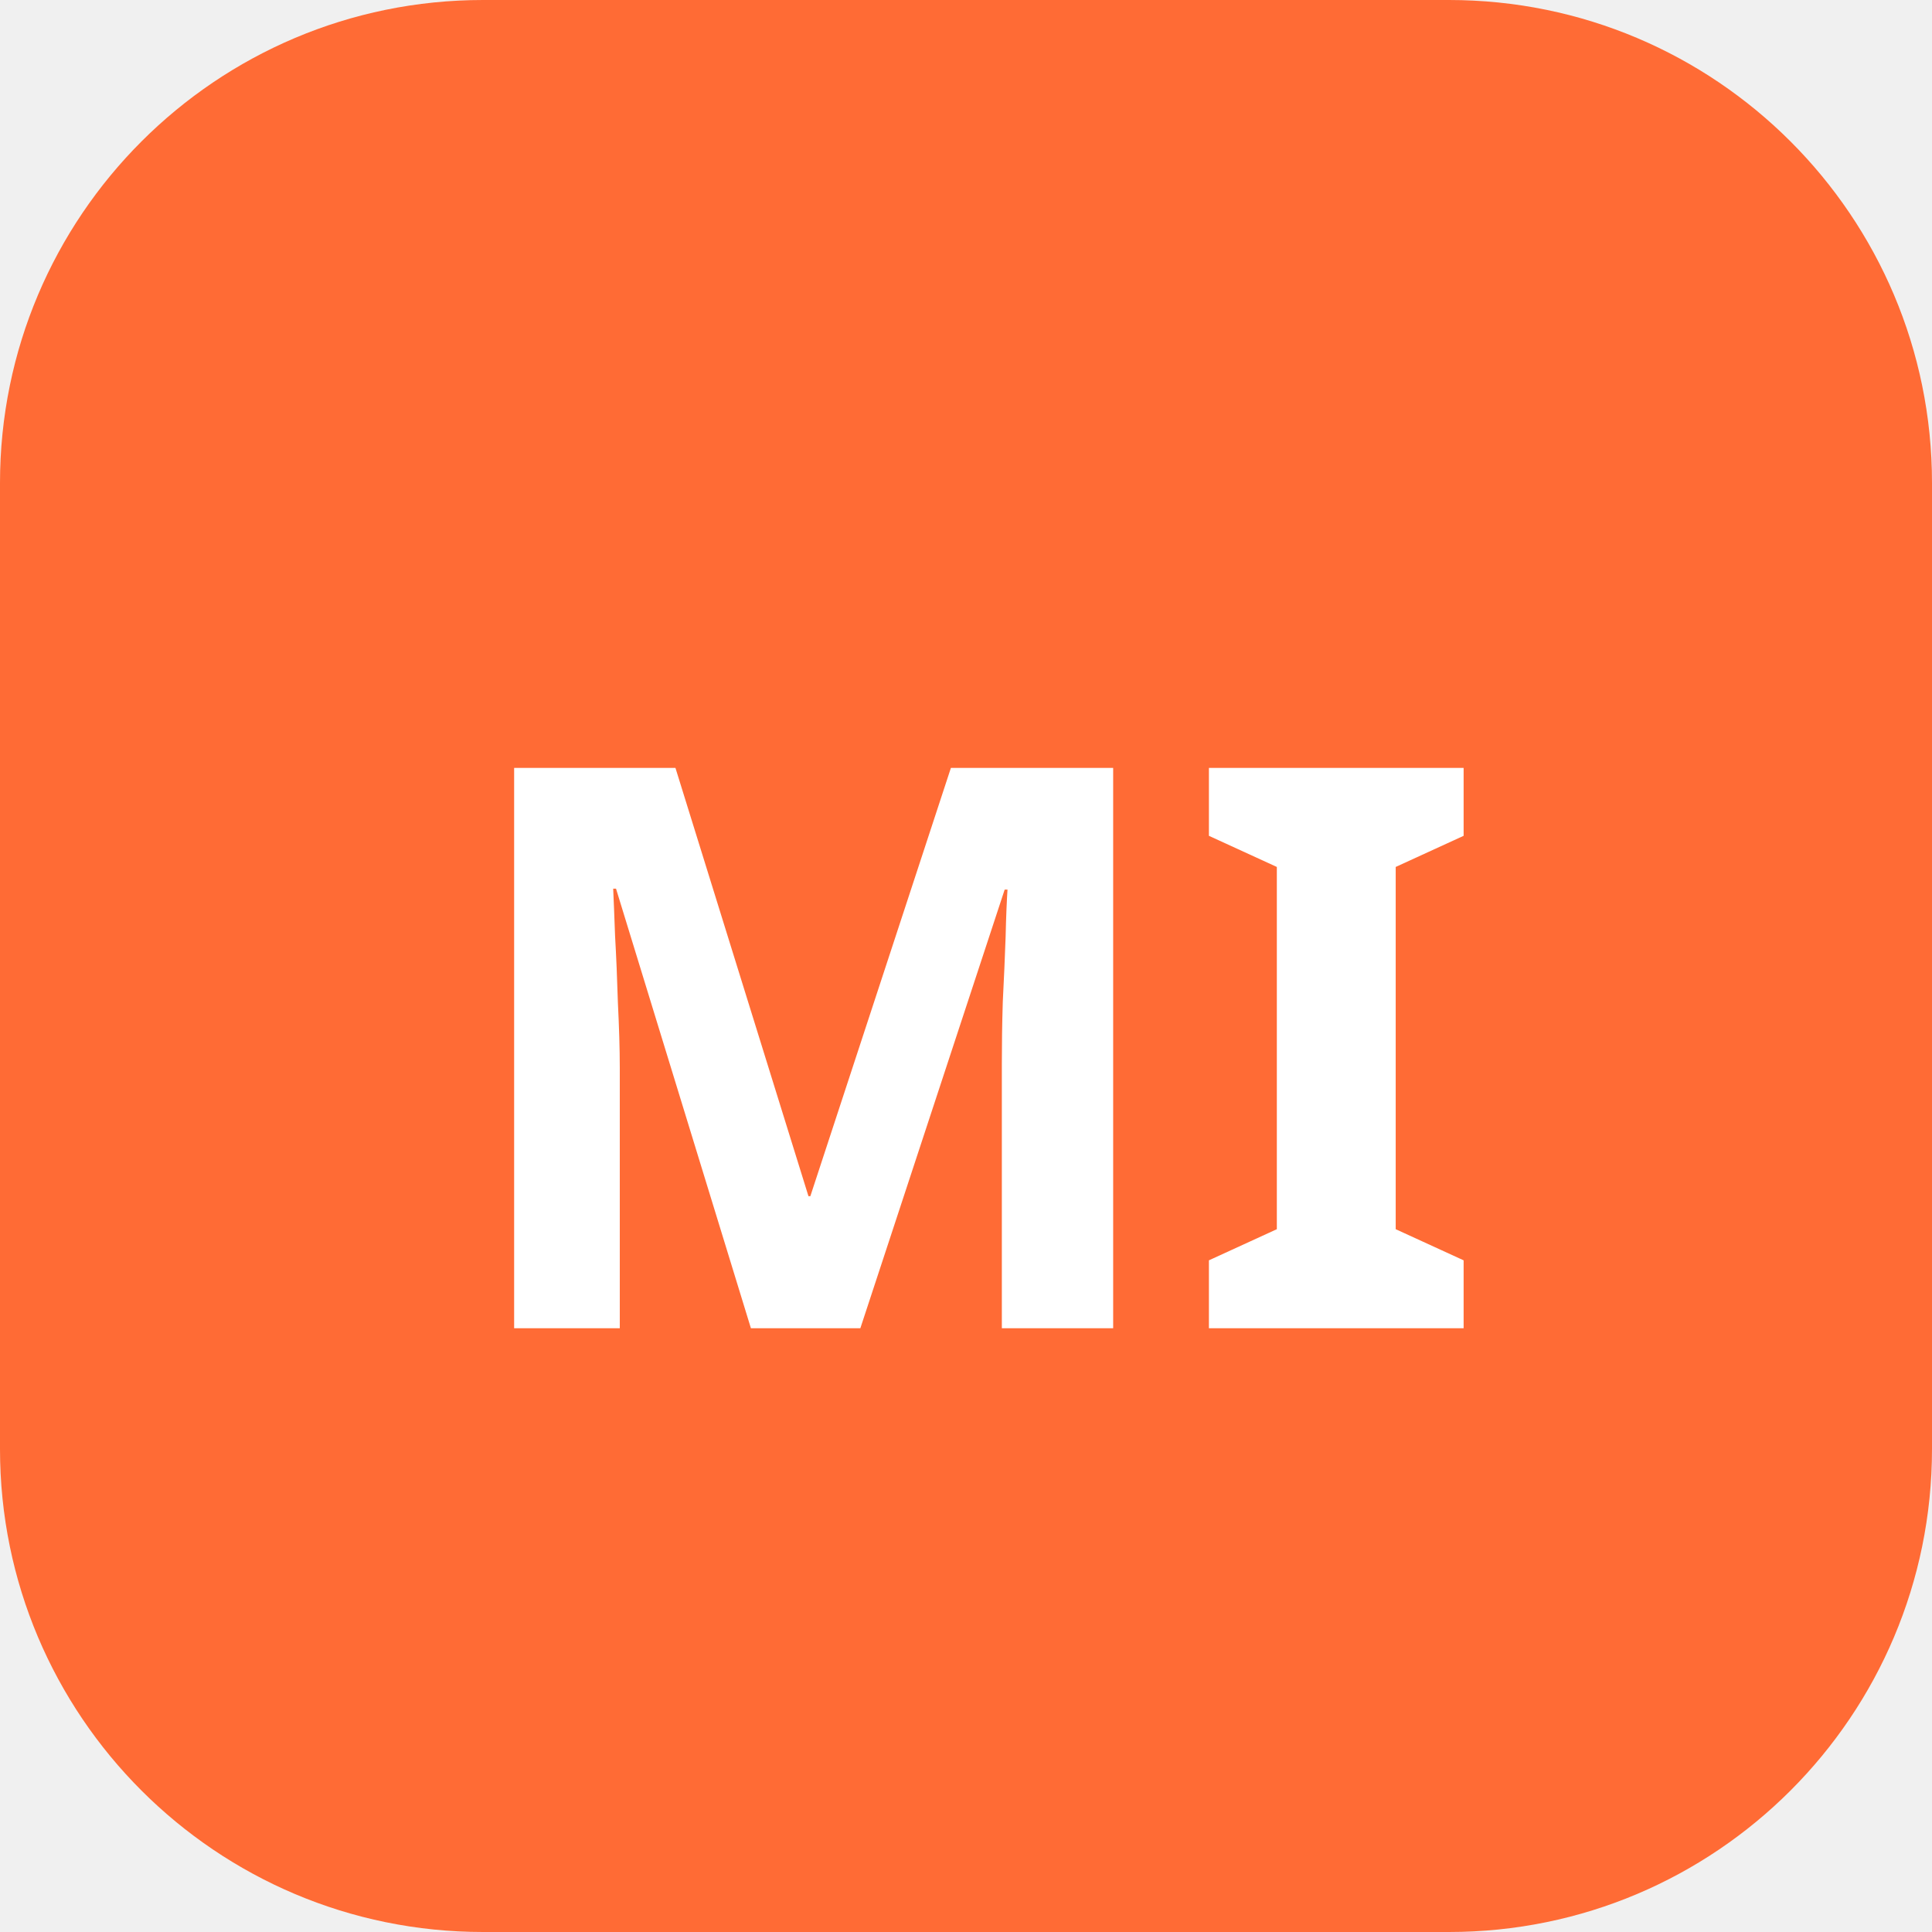
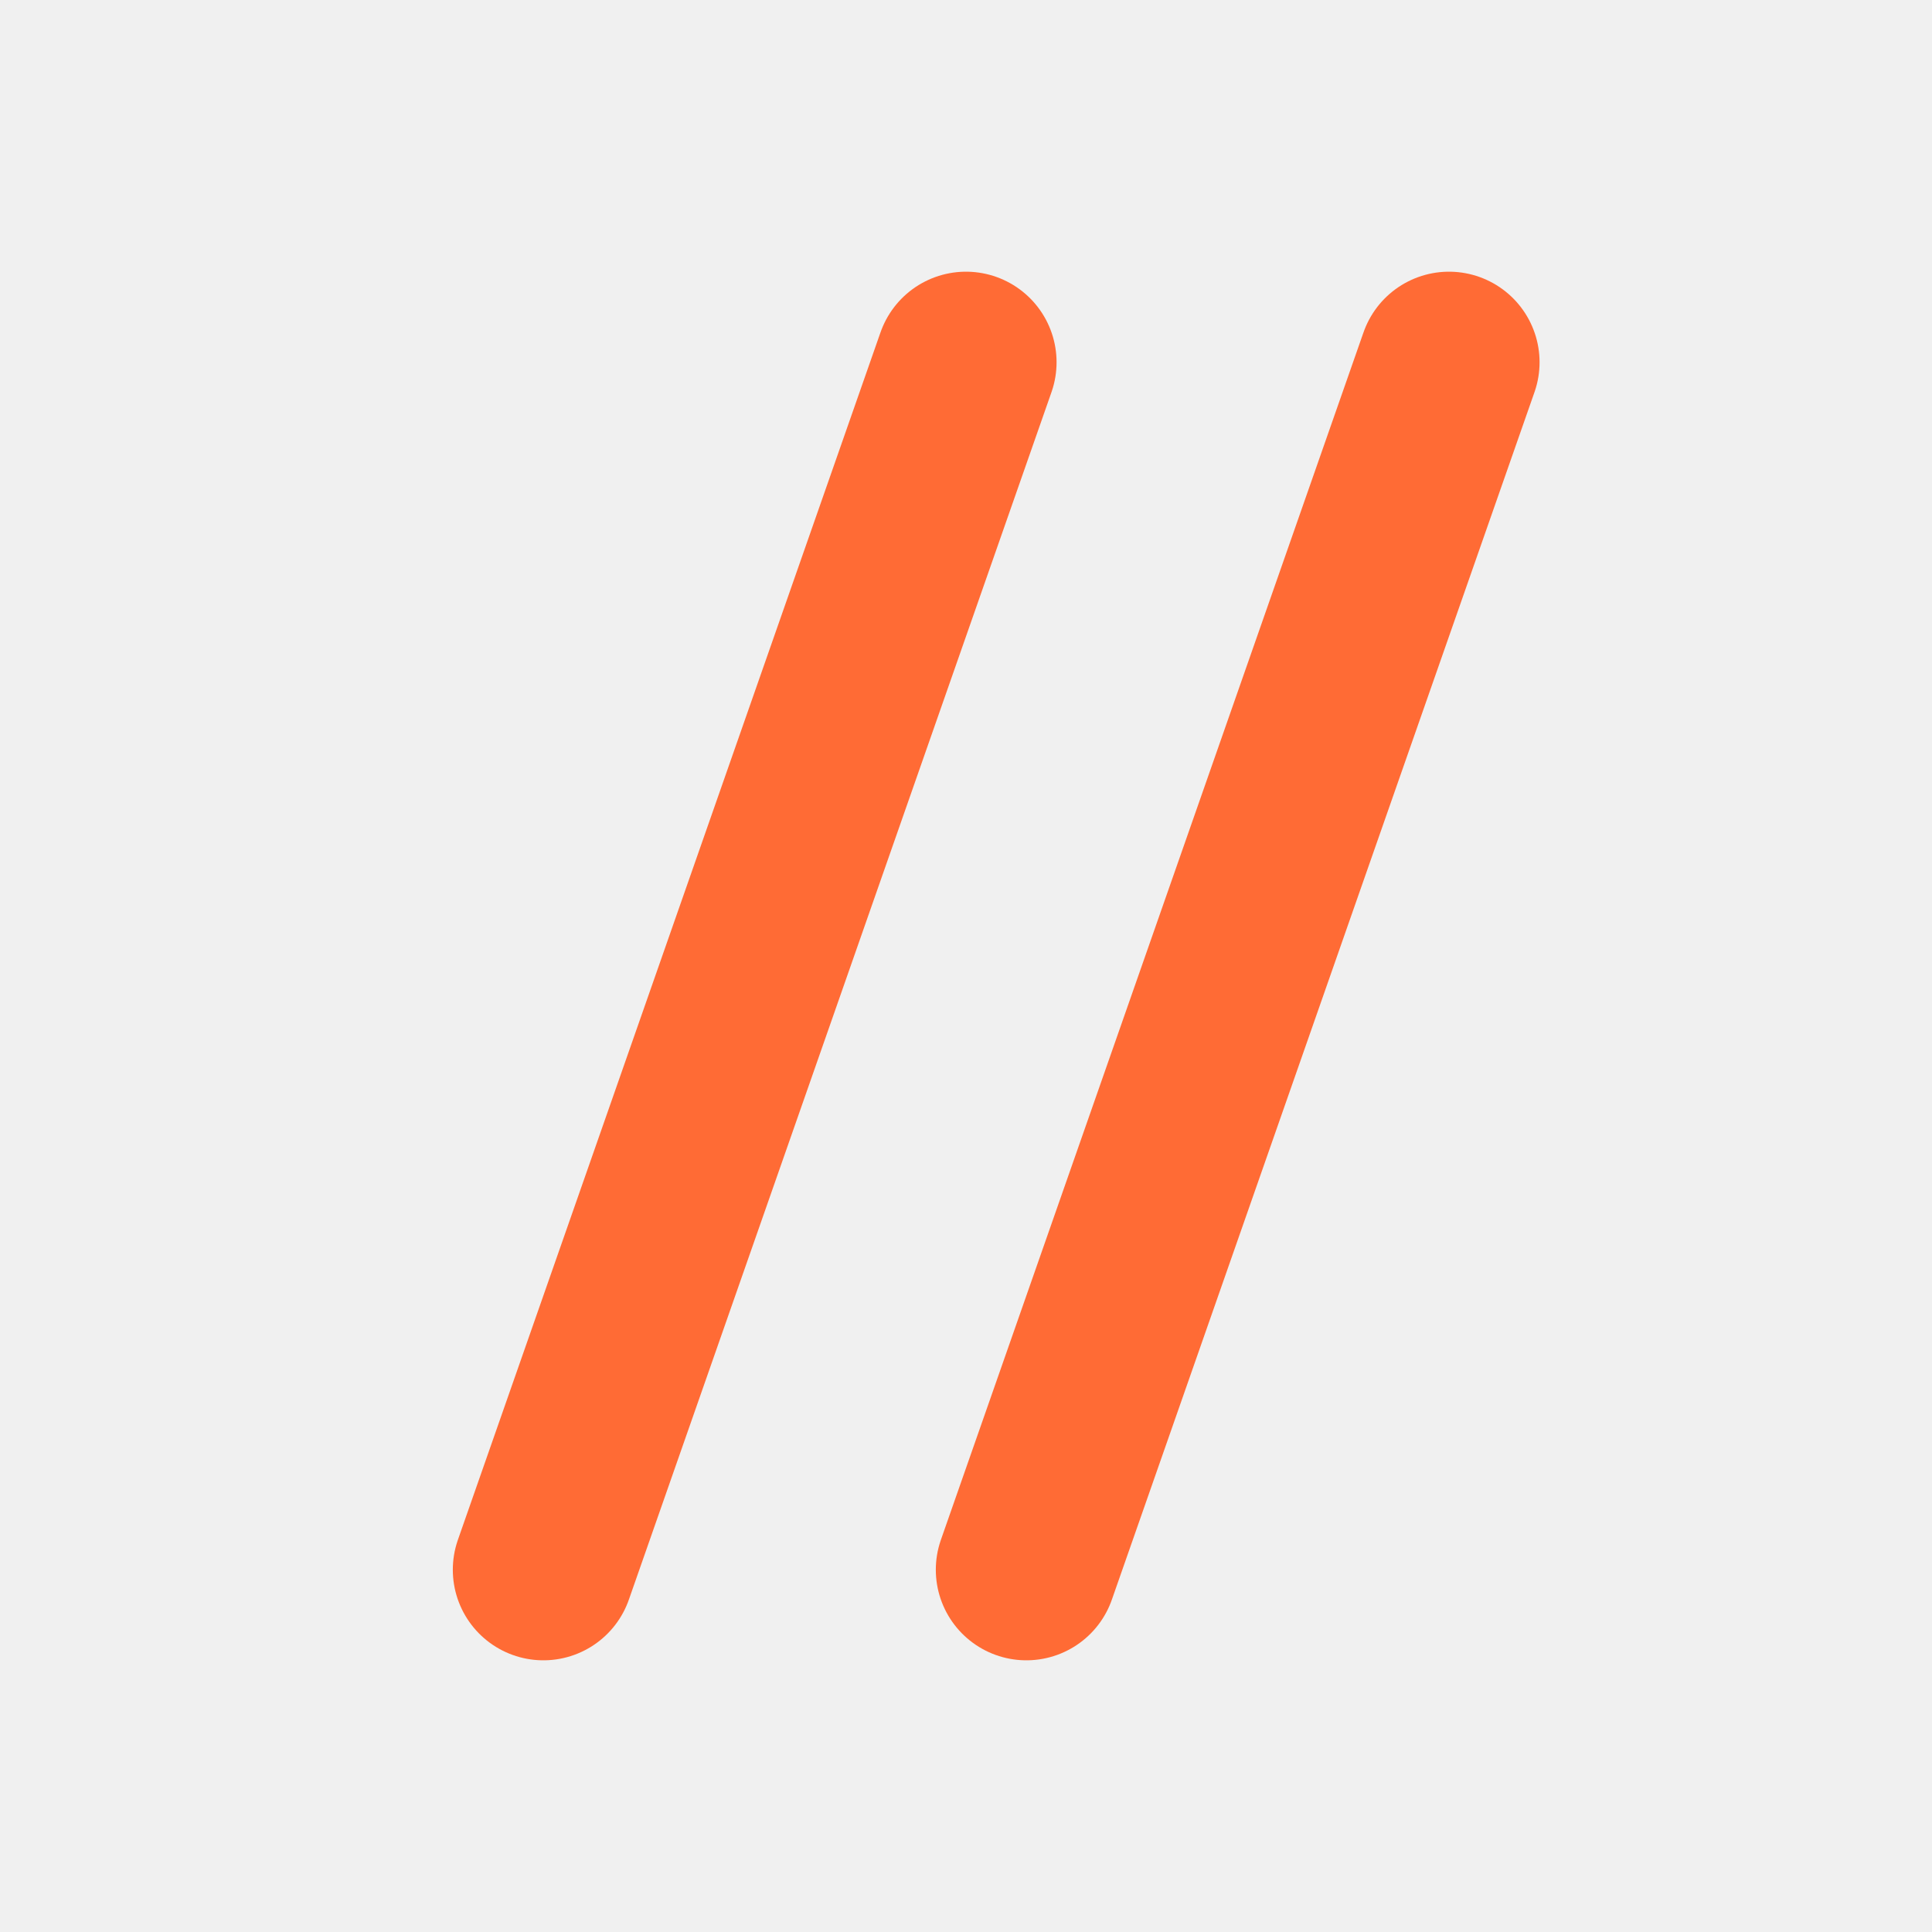
- <svg xmlns="http://www.w3.org/2000/svg" viewBox="0 0 32 32" fill="none">
-   <rect width="32" height="32" rx="8" fill="#FF6B35" />
-   <text x="16" y="22" font-family="sans-serif" font-size="13" font-weight="700" text-anchor="middle" fill="#ffffff">MI</text>
+ <svg xmlns="http://www.w3.org/2000/svg" viewBox="0 0 32 32">
+   <line x1="9" y1="26" x2="16" y2="6" stroke="#FF6B35" stroke-width="3" stroke-linecap="round" />
+   <line x1="17" y1="26" x2="24" y2="6" stroke="#FF6B35" stroke-width="3" stroke-linecap="round" />
</svg>
